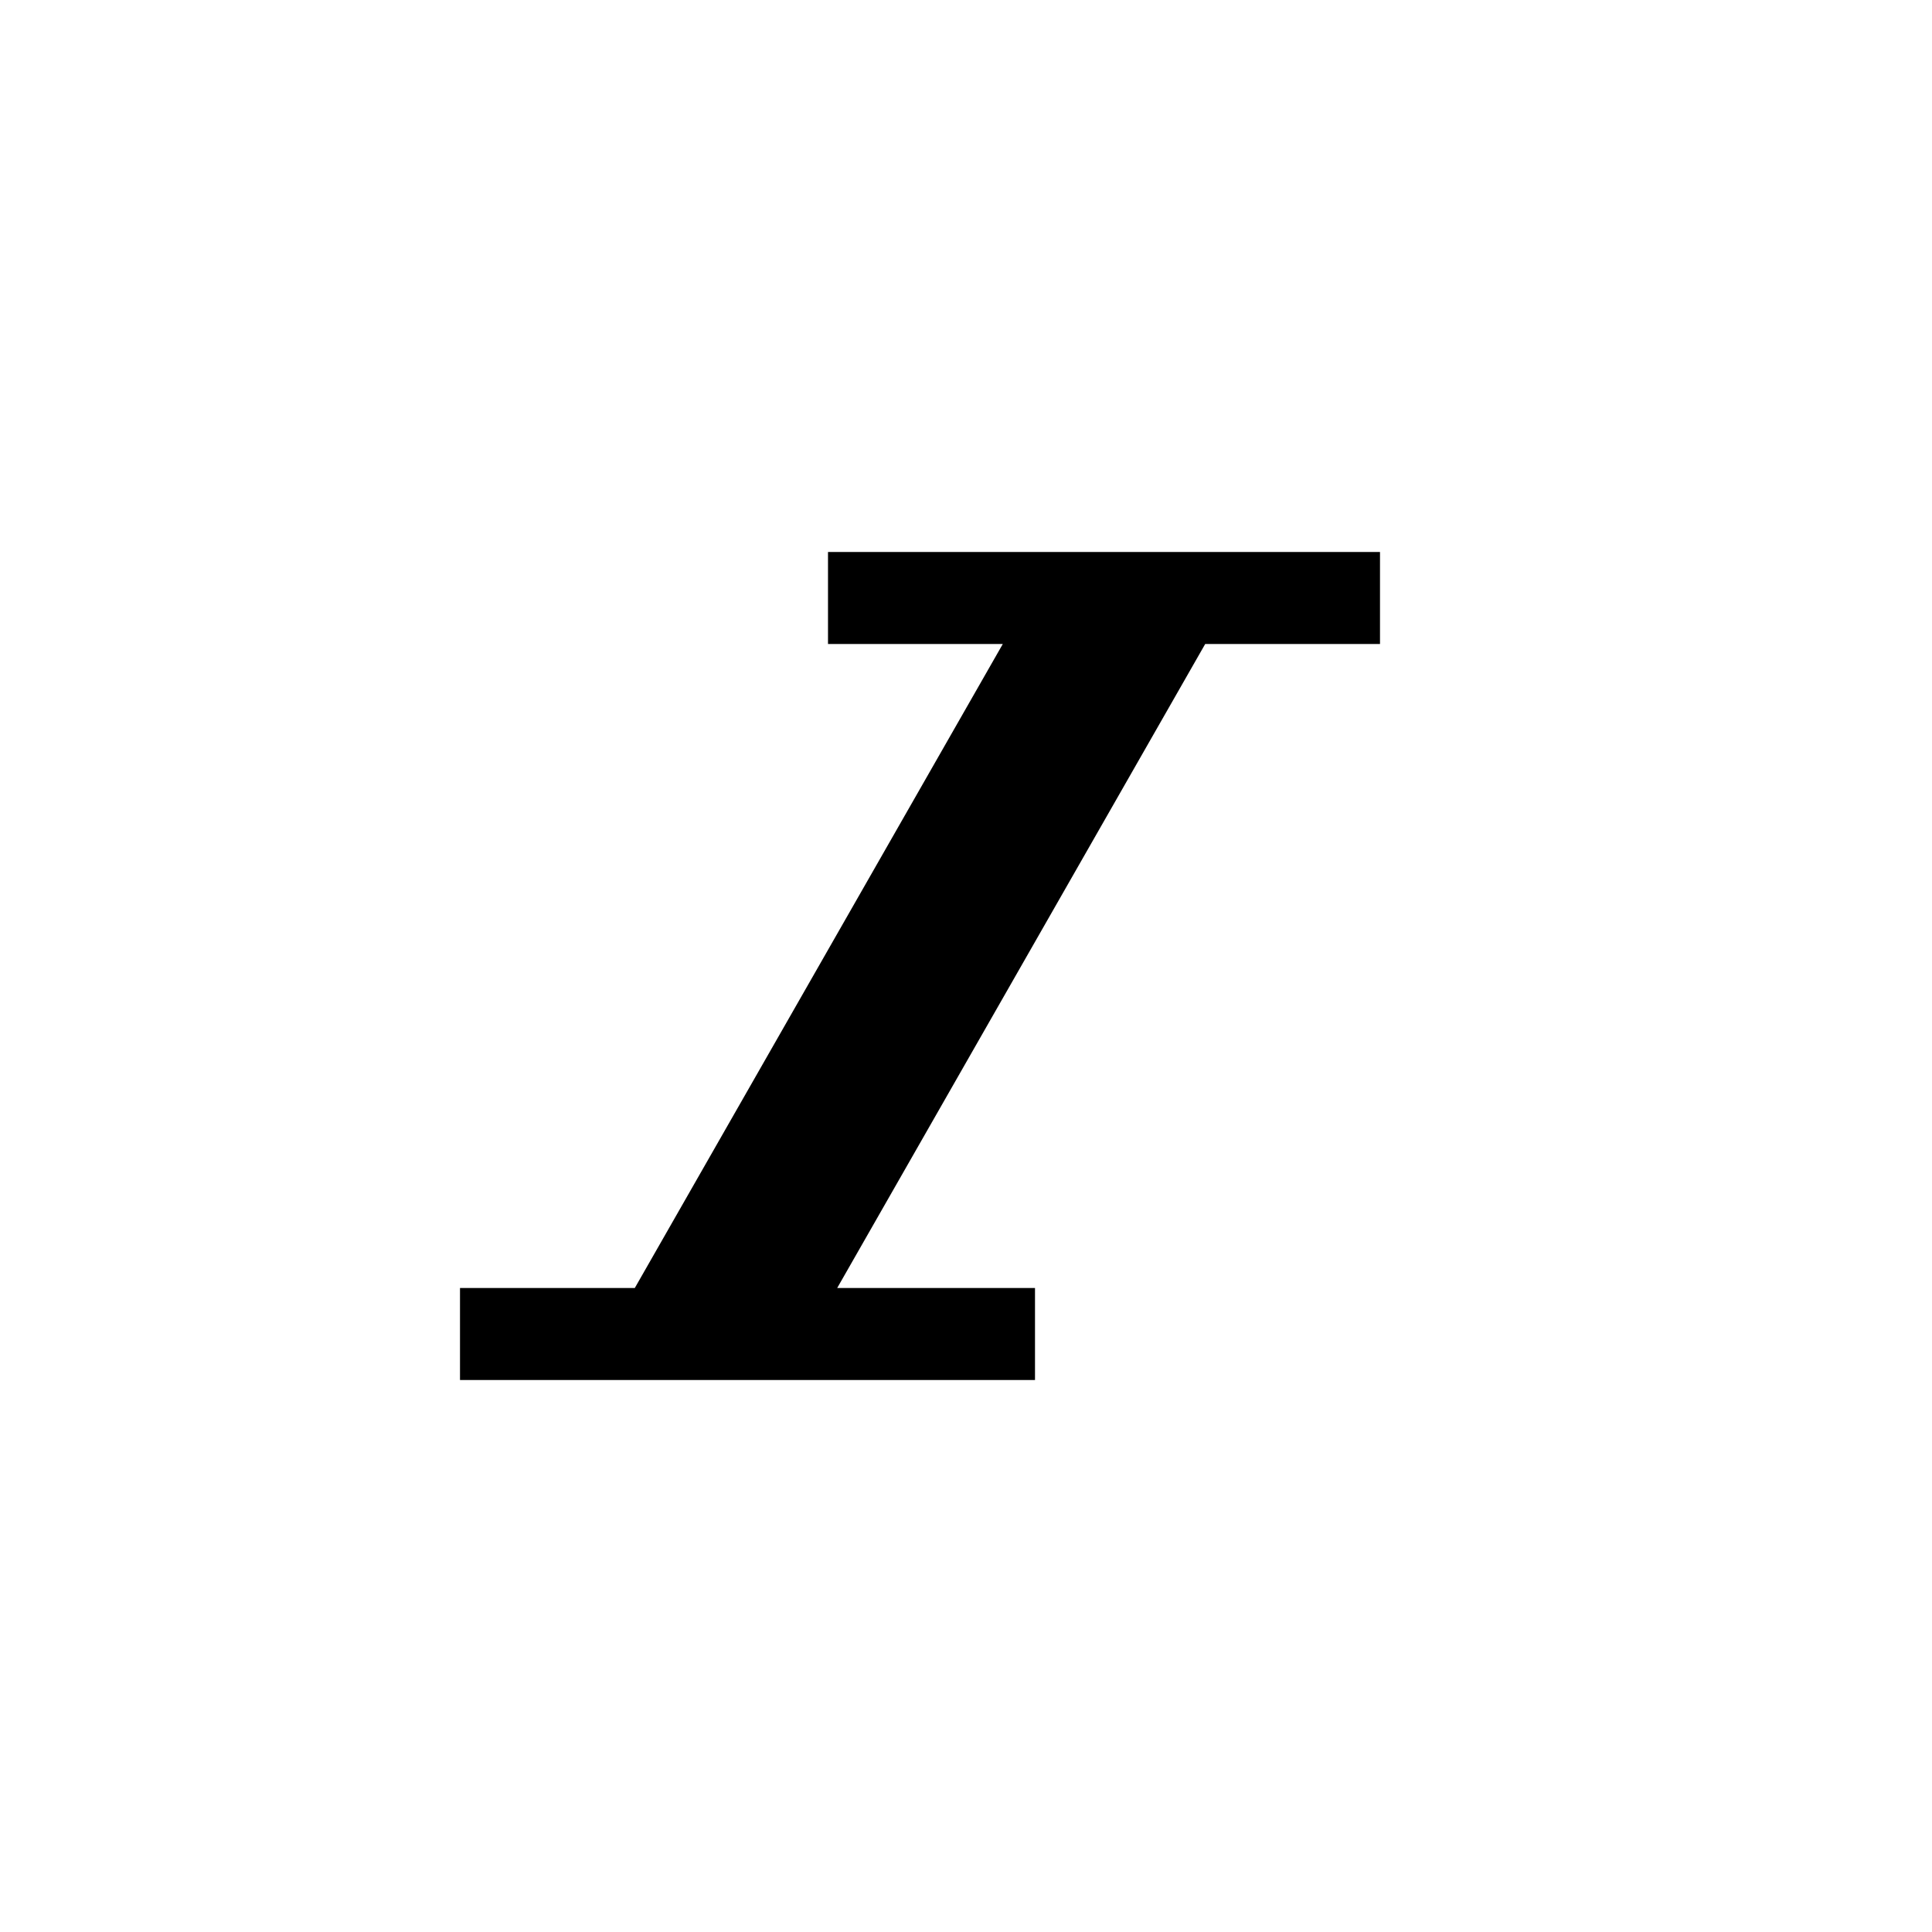
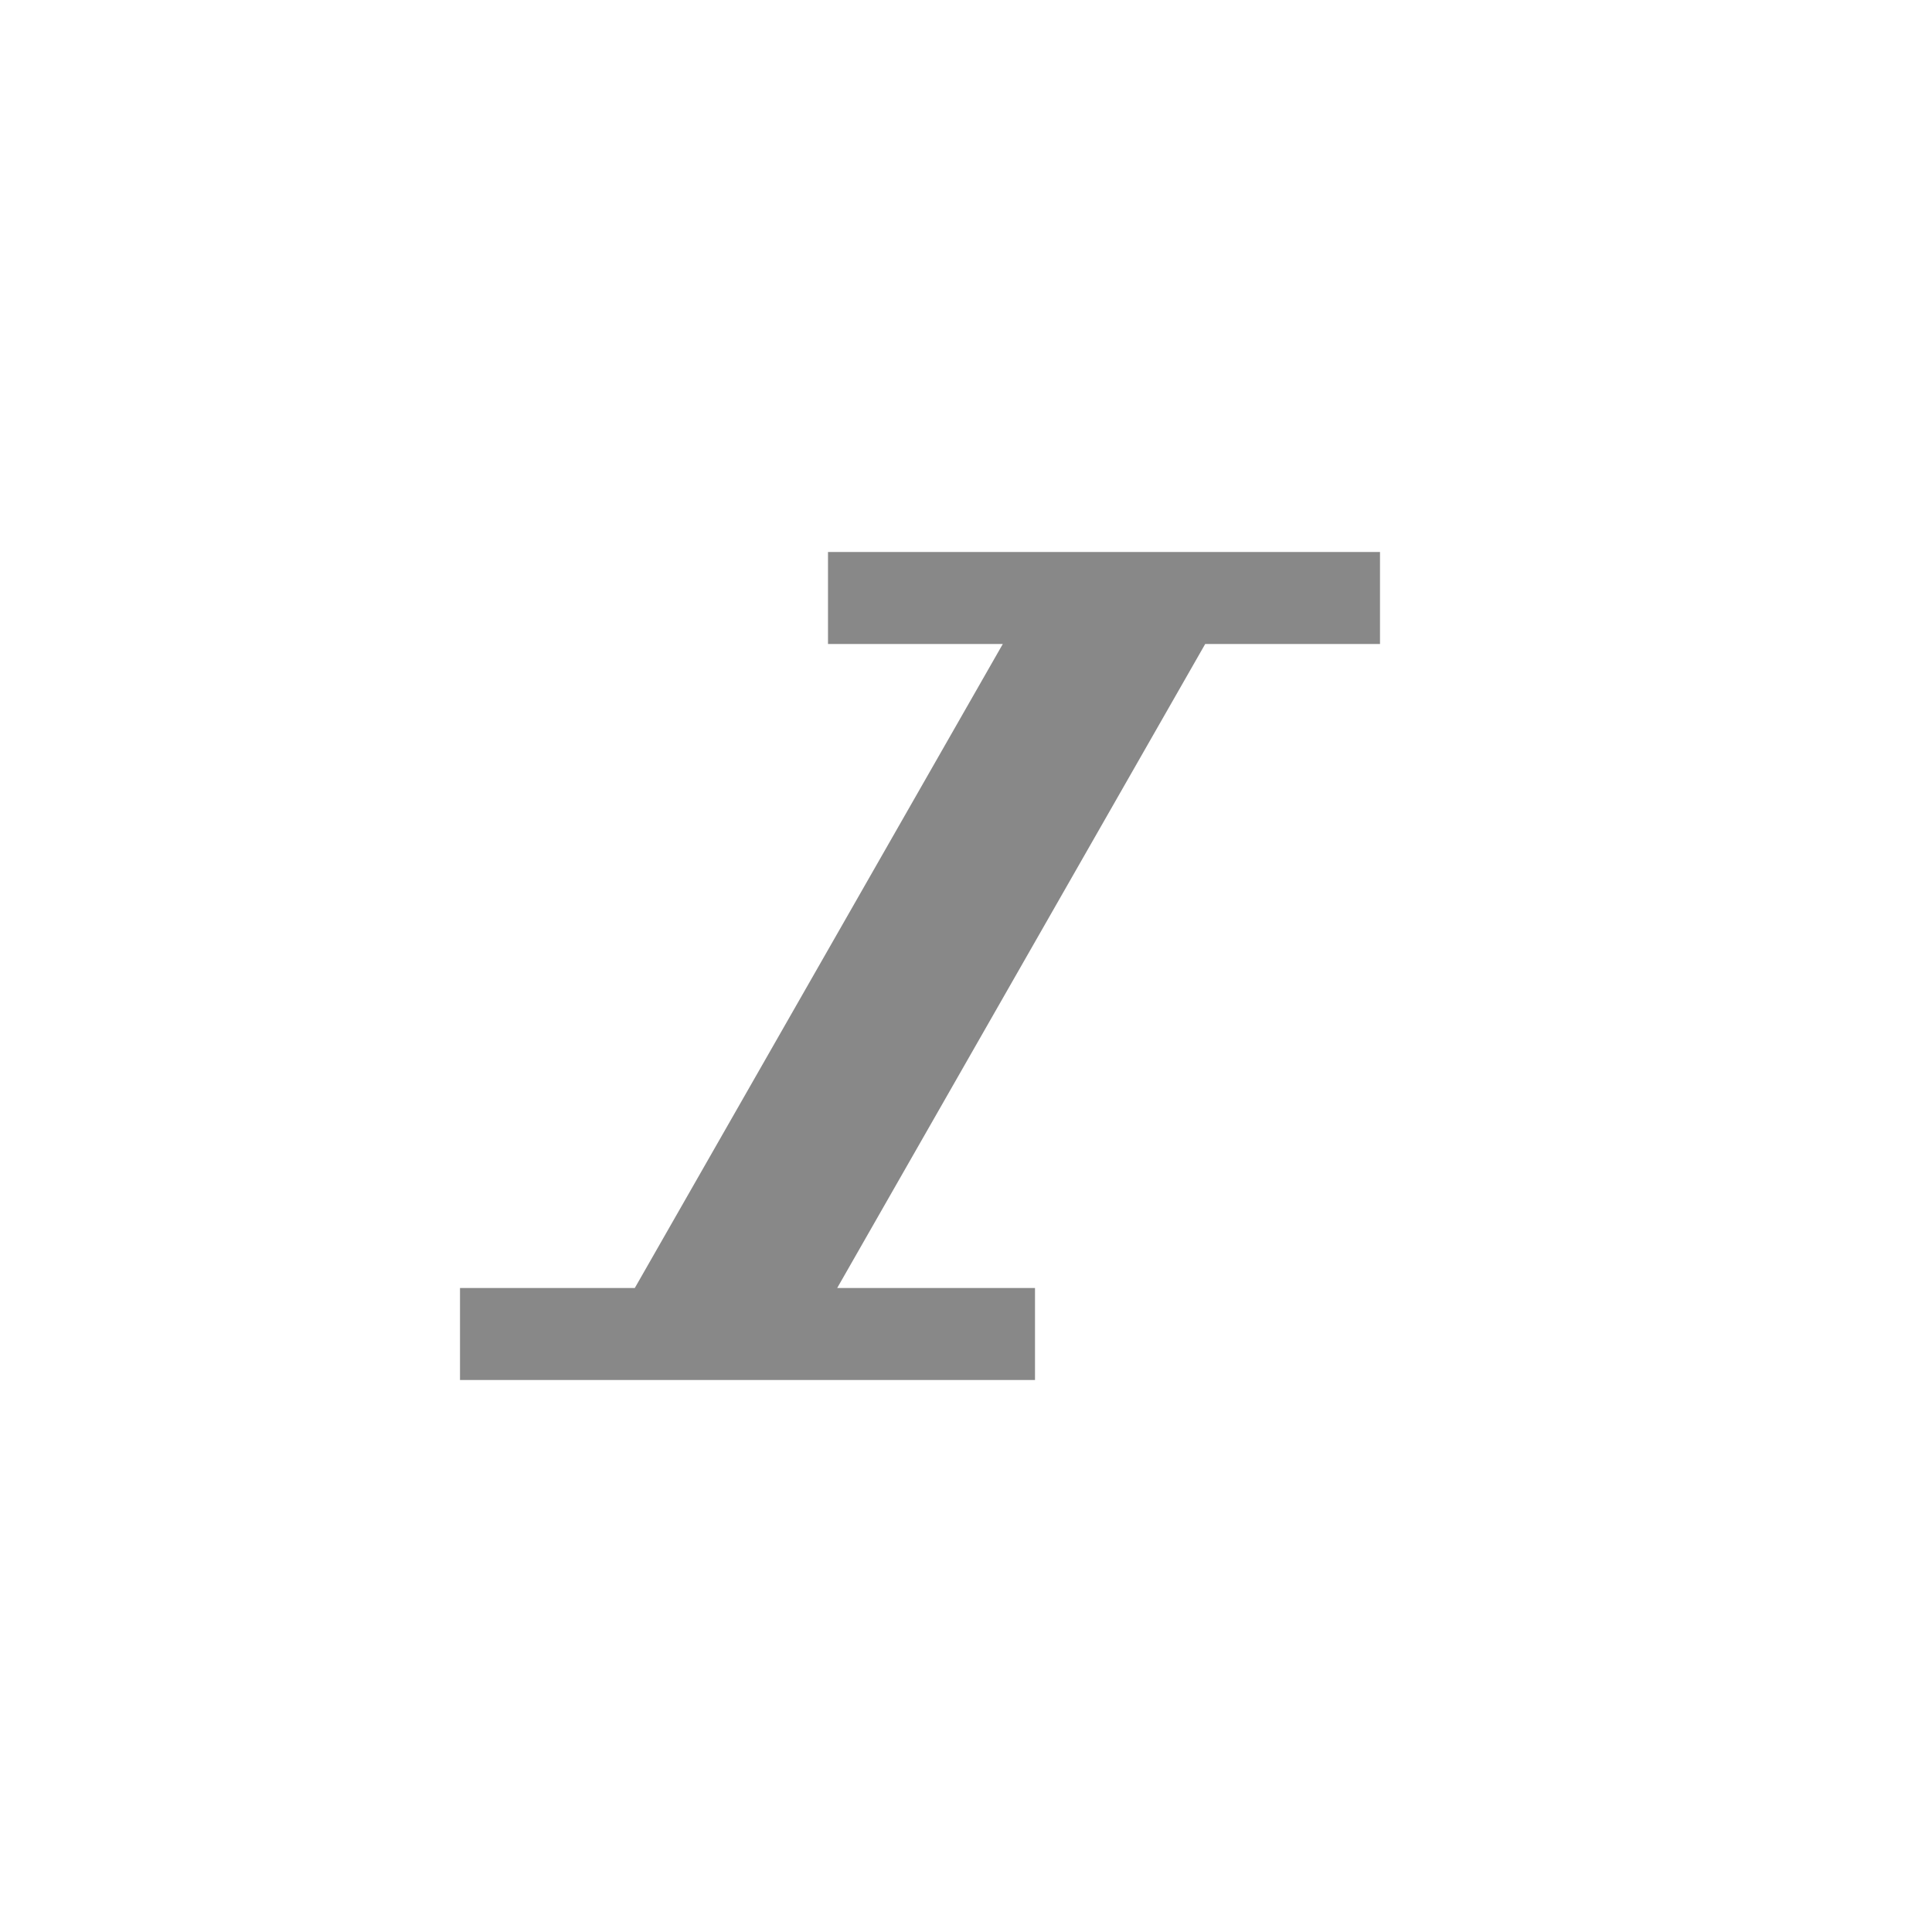
<svg xmlns="http://www.w3.org/2000/svg" version="1.1" x="0px" y="0px" width="21px" height="21px" viewBox="0 0 21 21" overflow="visible" enable-background="new 0 0 21 21" xml:space="preserve">
  <defs>
</defs>
-   <polygon points="9,6 9,7 10.9,7 6.9,14 5,14 5,15 11.25,15 11.25,14 9.1,14 13.1,7 15,7 15,6 " />
+   <polygon fill="#888" points="9,6 9,7 10.9,7 6.9,14 5,14 5,15 11.25,15 11.25,14 9.1,14 13.1,7 15,7 15,6 " />
  <rect opacity="0" fill="#4387FD" width="21" height="21" />
</svg>
